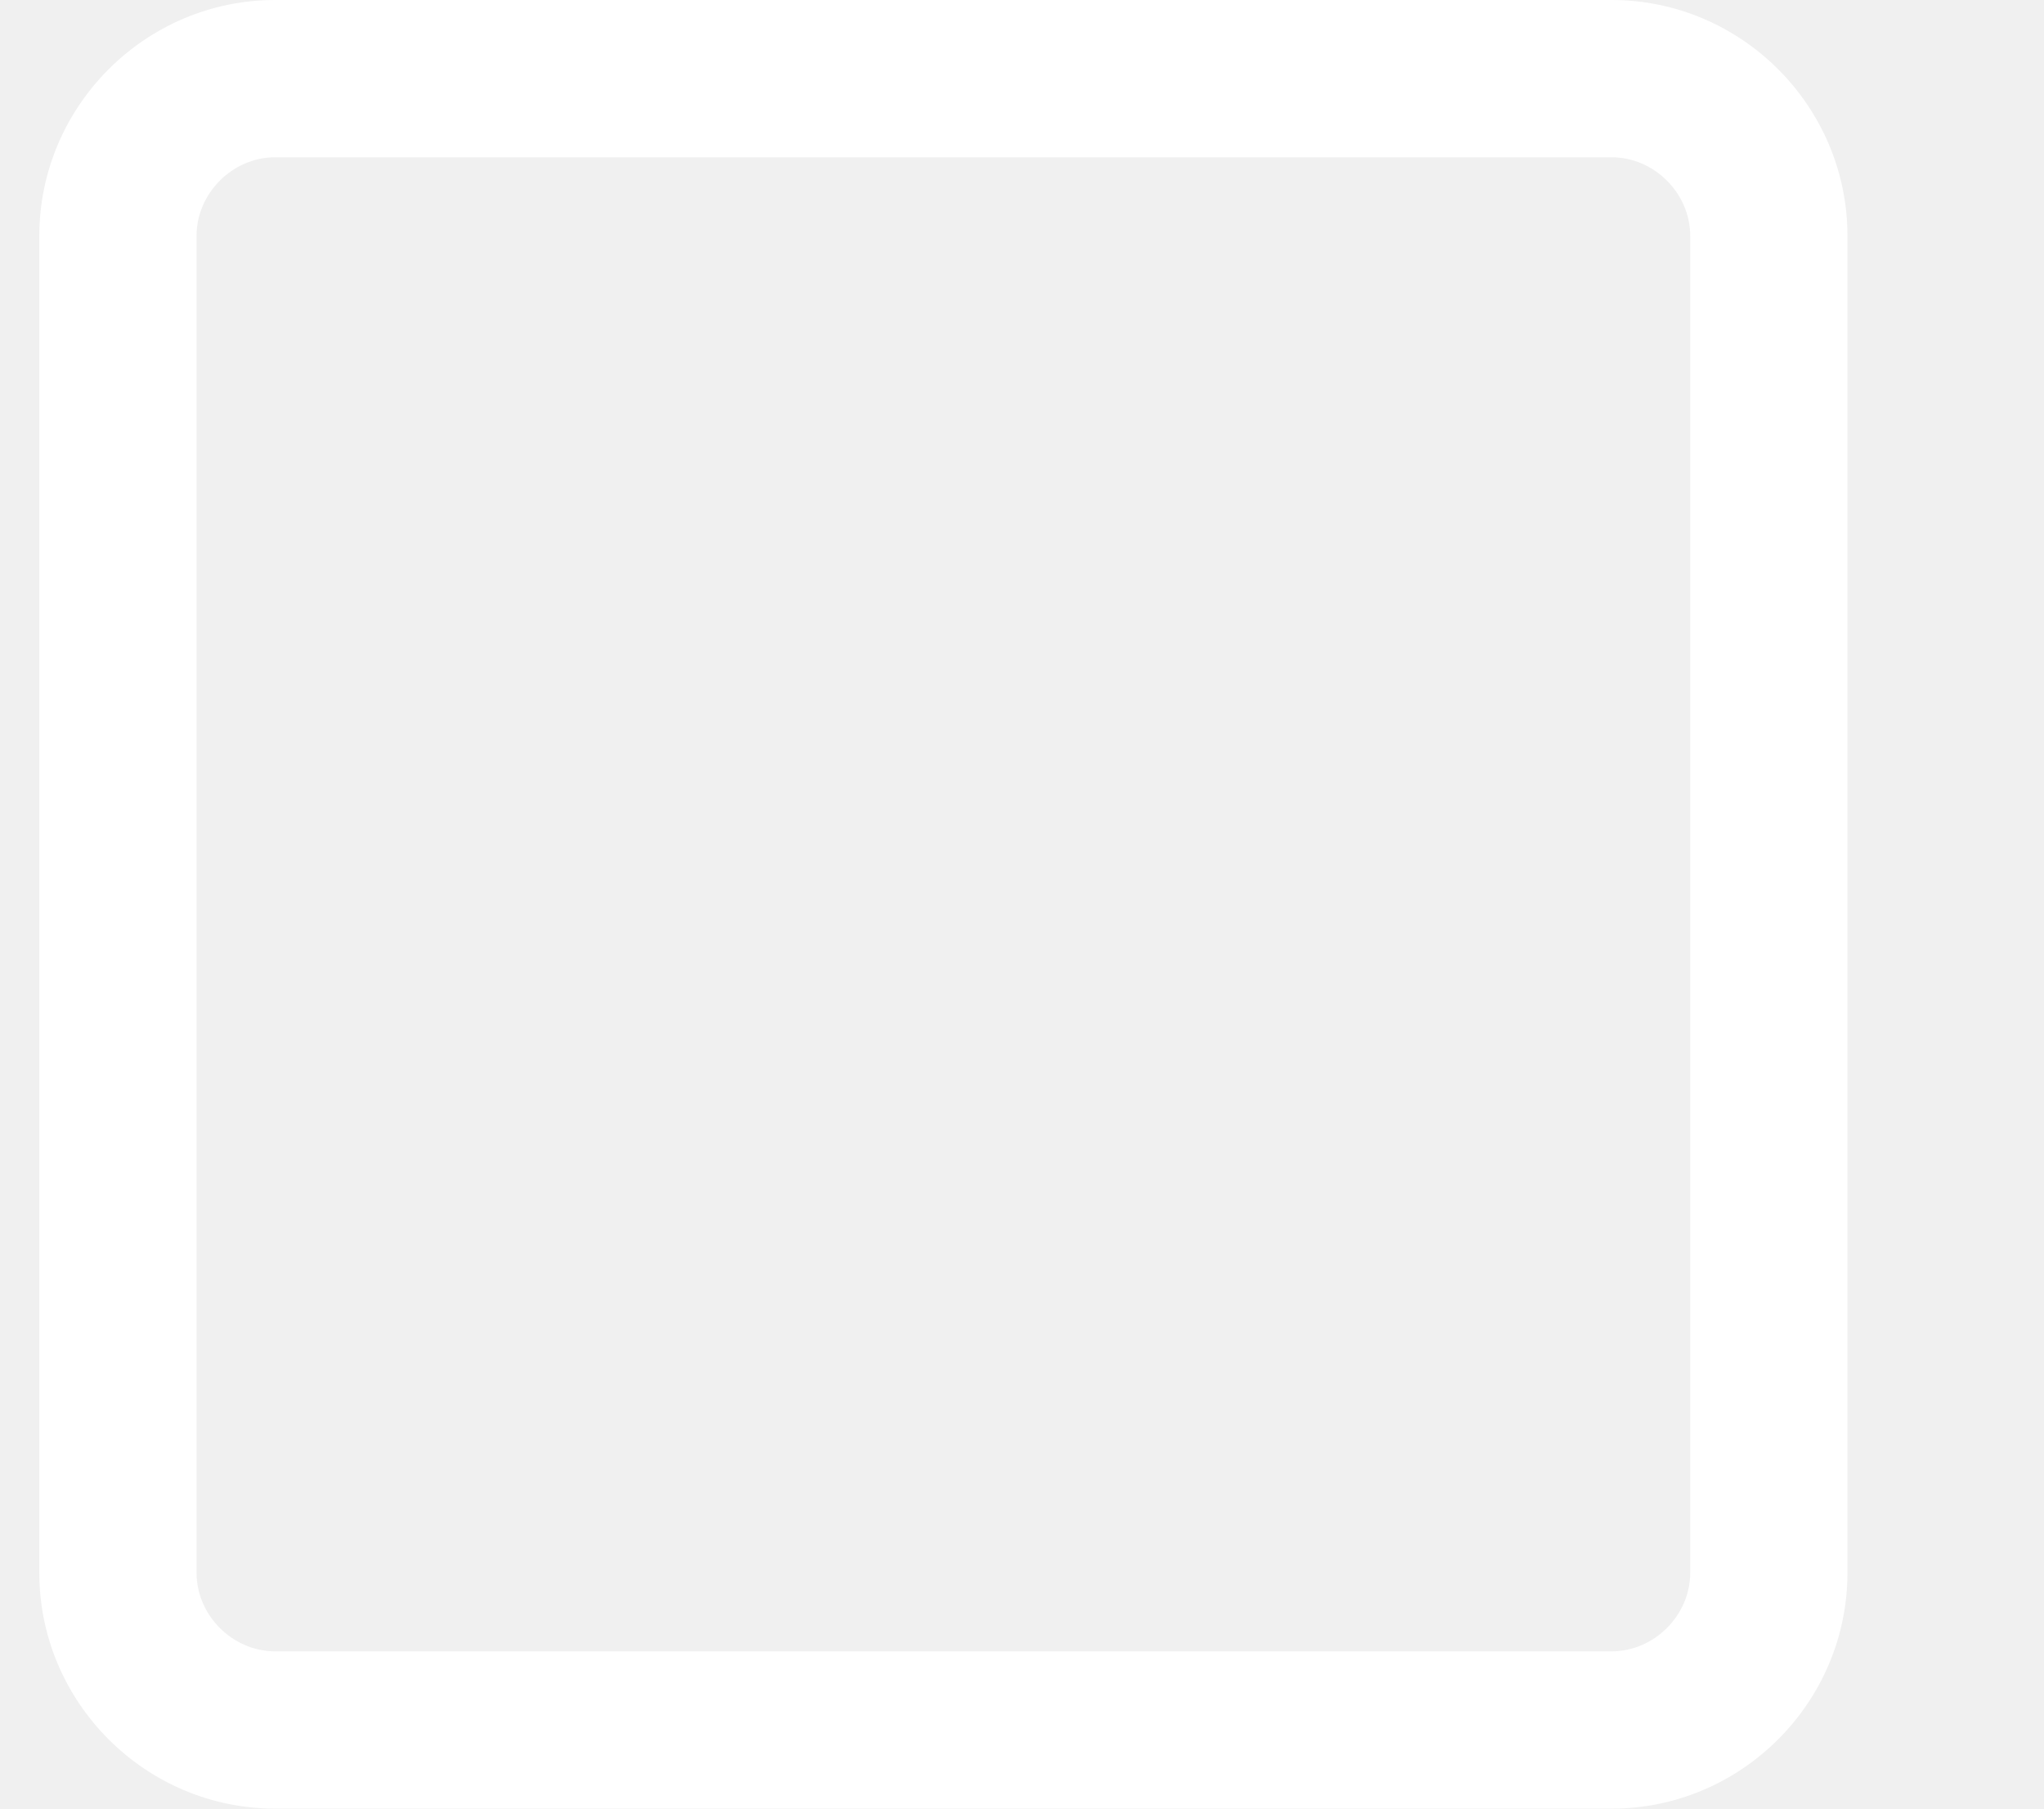
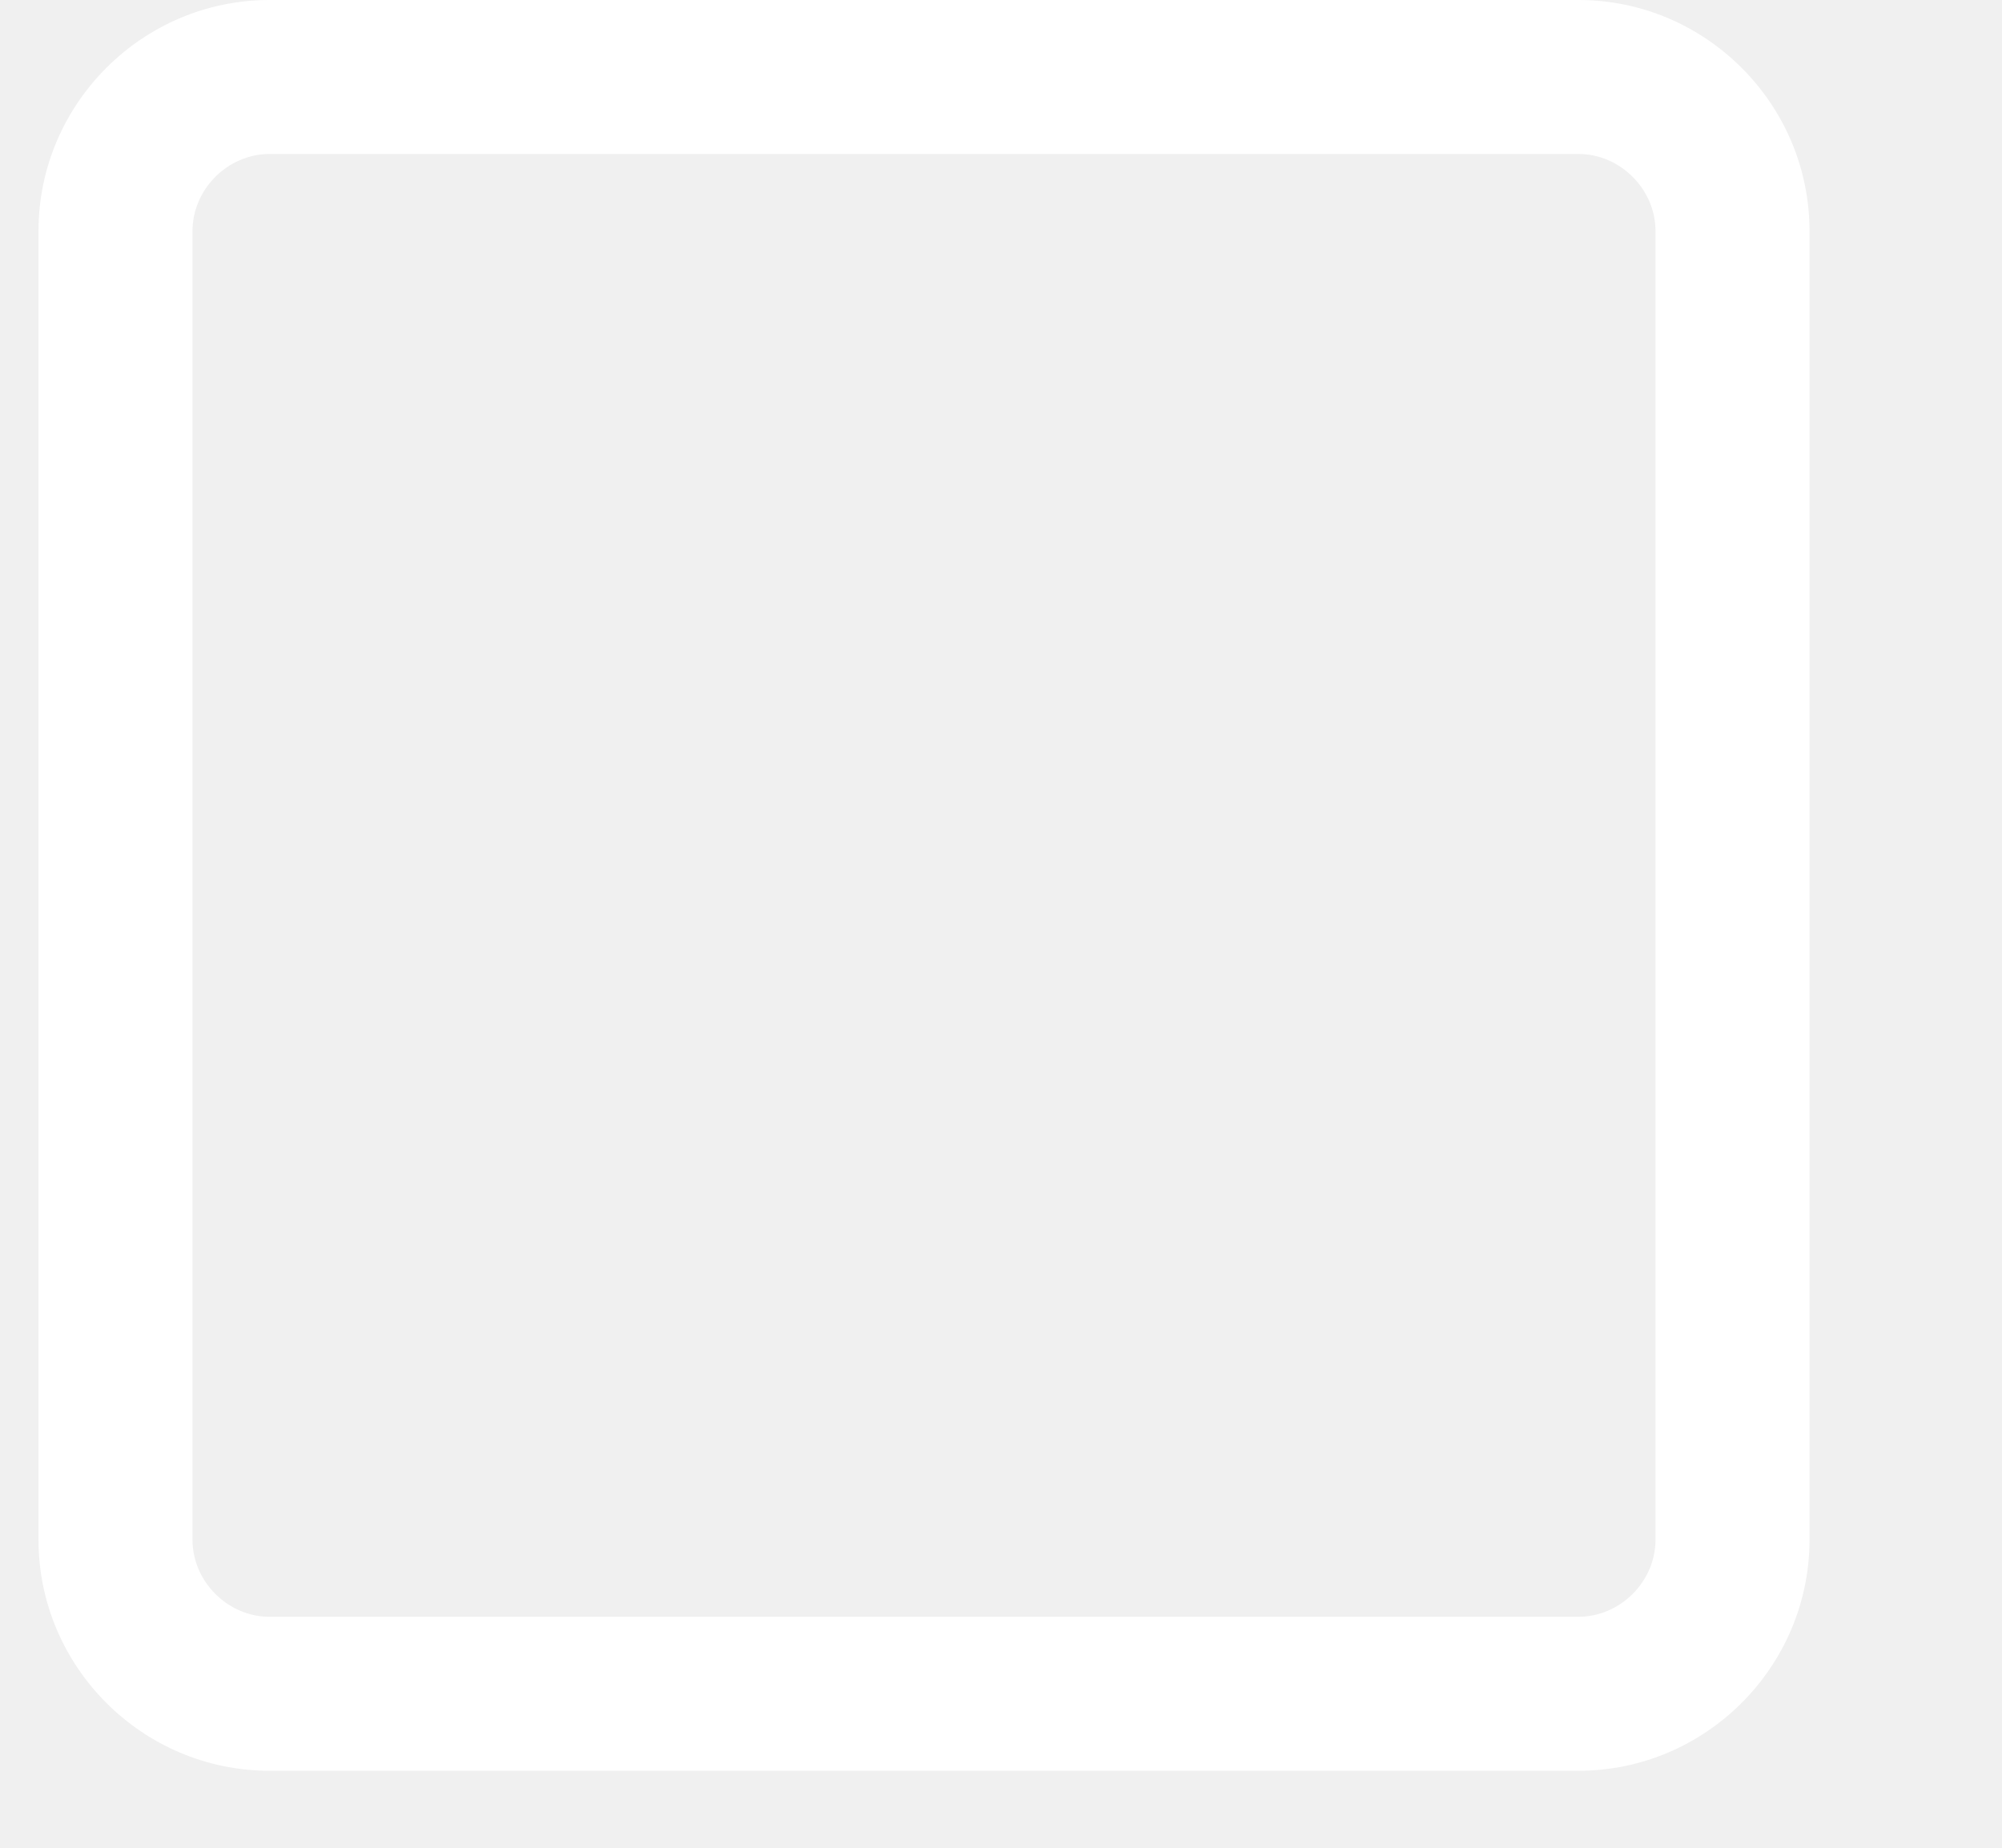
- <svg xmlns="http://www.w3.org/2000/svg" width="26" height="23" viewBox="0 0 25 23">
+ <svg xmlns="http://www.w3.org/2000/svg" width="26" height="24" viewBox="0 0 25 24">
  <path fill="#FFFFFF" d="M20 2c.542 0 1 .458 1 1v17c0 .542-.458 1-1 1H3c-.542 0-1-.458-1-1V3c0-.542.458-1 1-1h17m0-2H3C1.35 0 0 1.35 0 3v17c0 1.65 1.35 3 3 3h17c1.65 0 3-1.35 3-3V3c0-1.65-1.35-3-3-3z" />
</svg>
